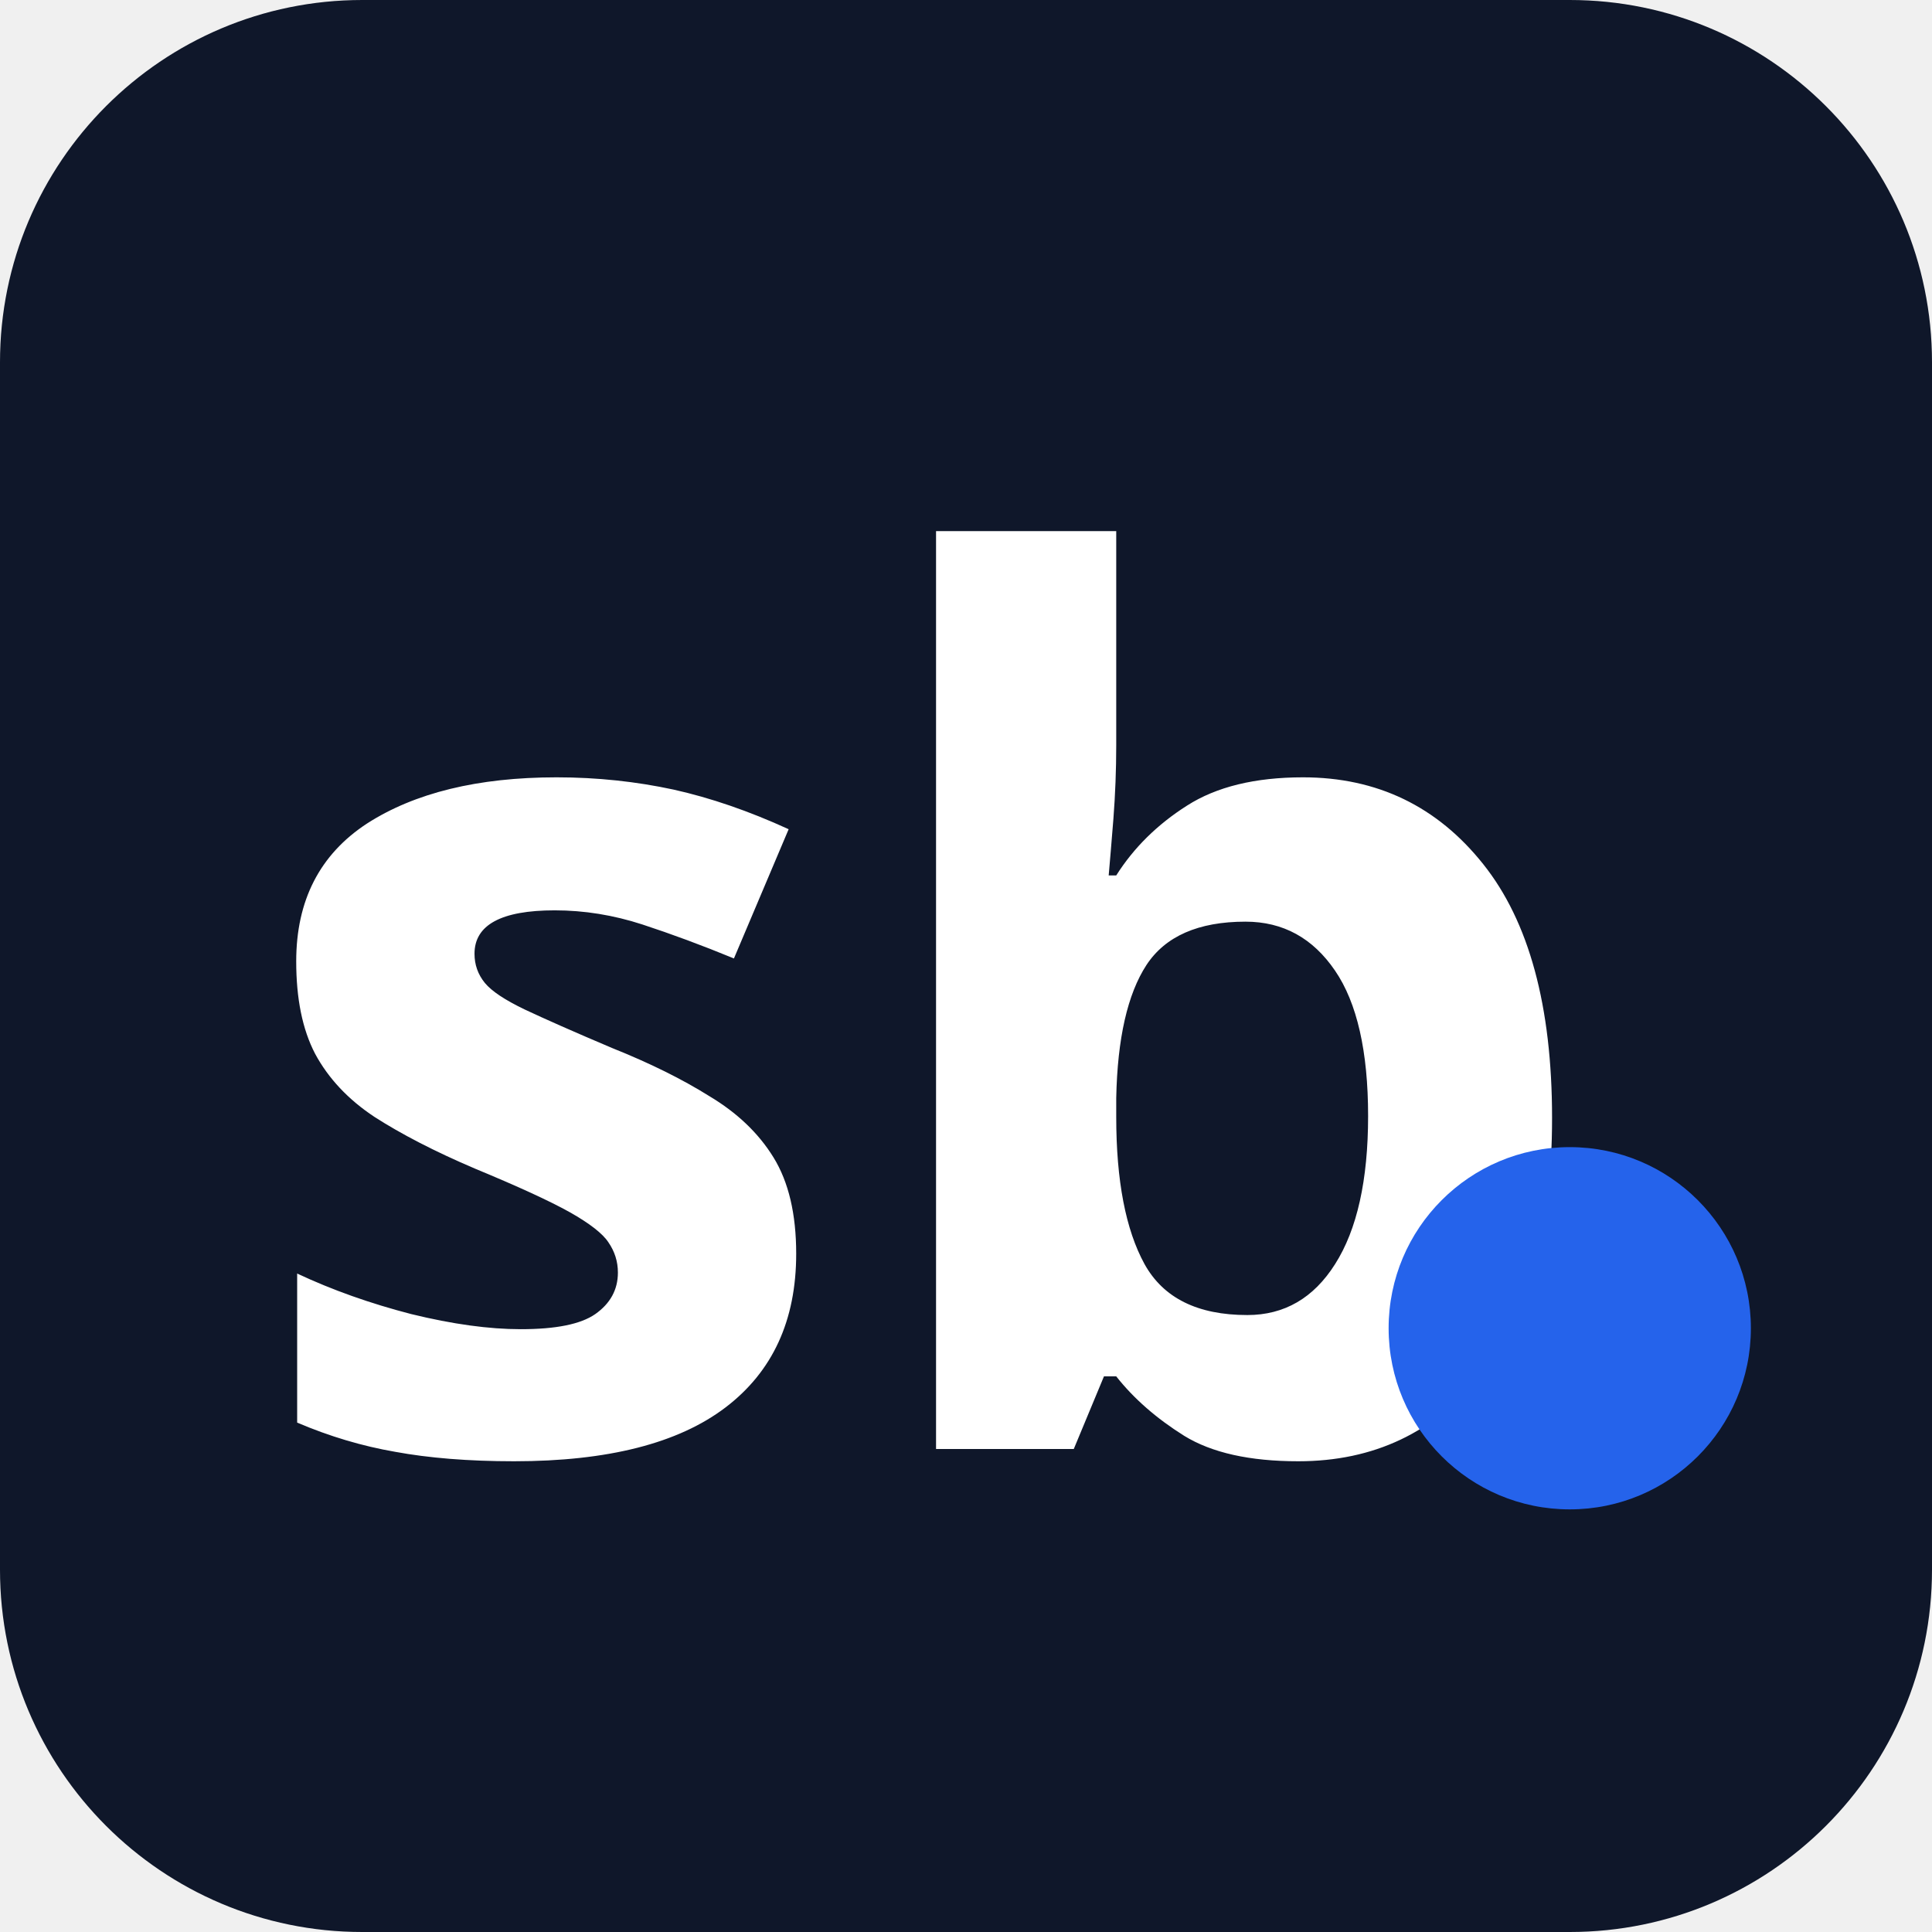
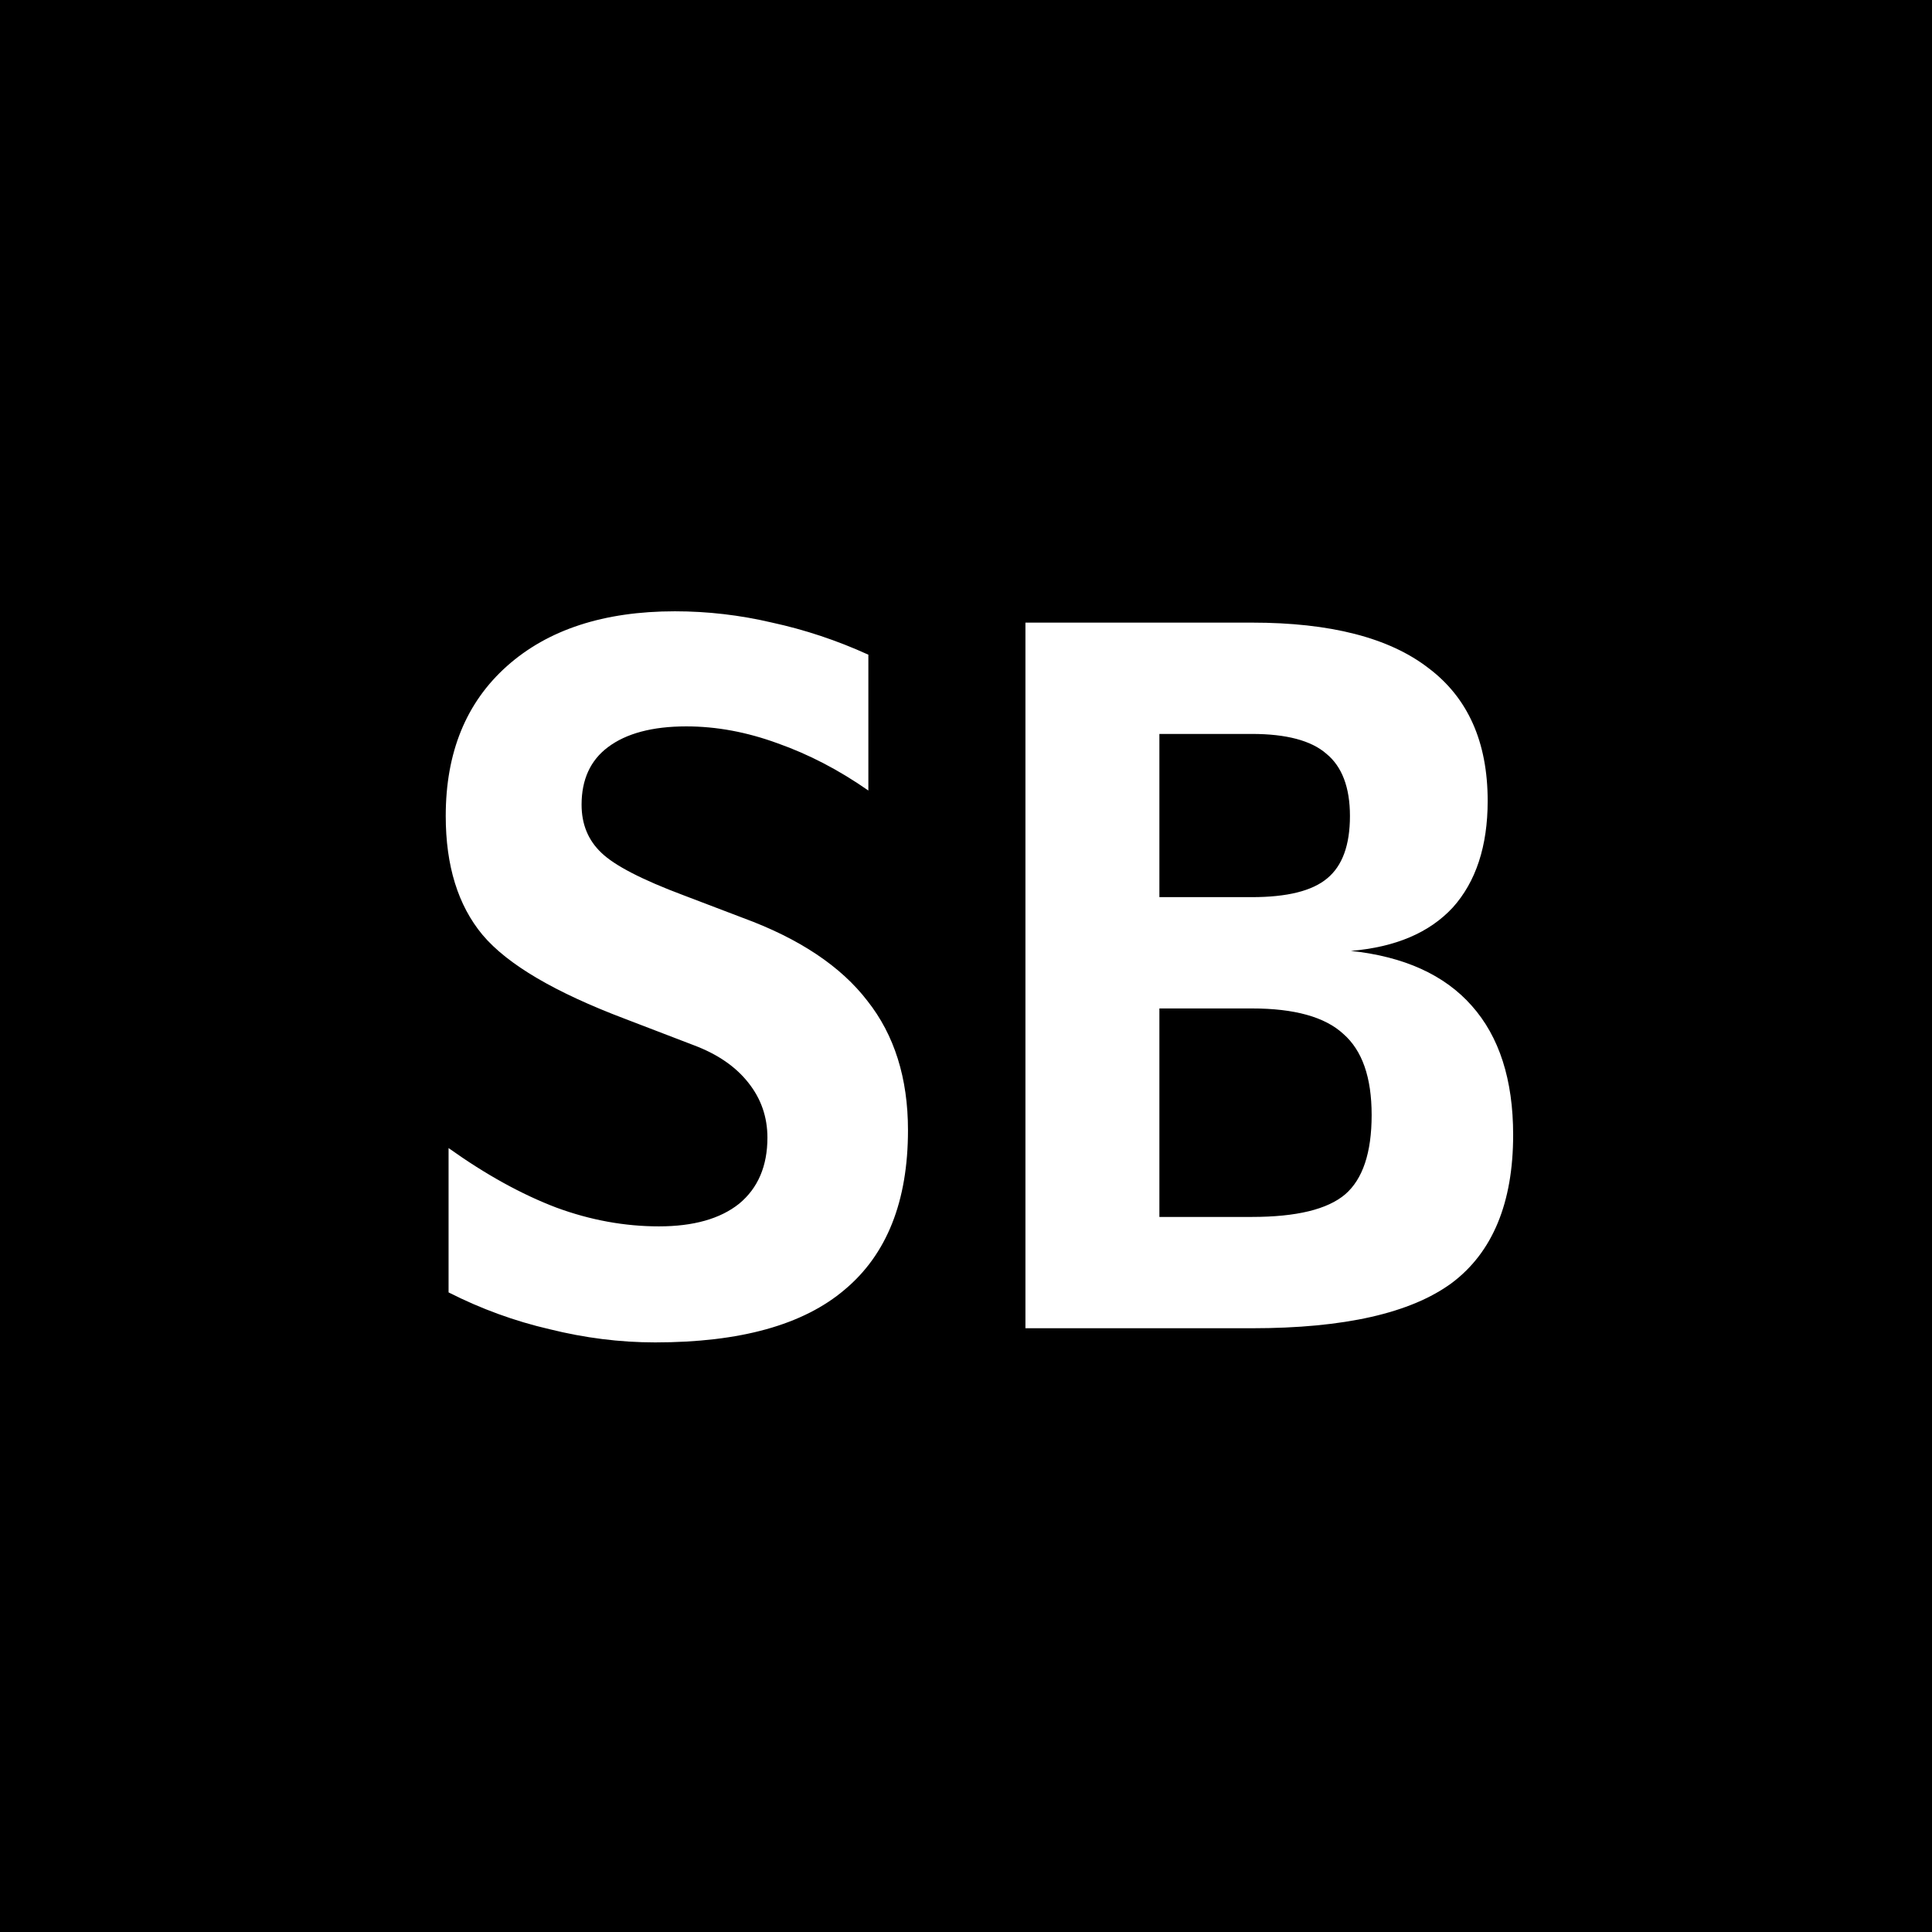
<svg xmlns="http://www.w3.org/2000/svg" viewBox="0 0 32 32">
-   <rect width="32" height="32" rx="6" fill="#0F172A" />
-   <text x="4" y="24" font-family="system-ui, sans-serif" font-weight="800" font-size="20" fill="#FFFFFF">sb</text>
-   <circle cx="26" cy="22" r="3" fill="#2563EB" />
+   <rect width="32" height="32" fill="#000" />
+   <text x="16" y="22" font-family="monospace" font-weight="bold" font-size="16" fill="#fff" text-anchor="middle">SB</text>
</svg>
